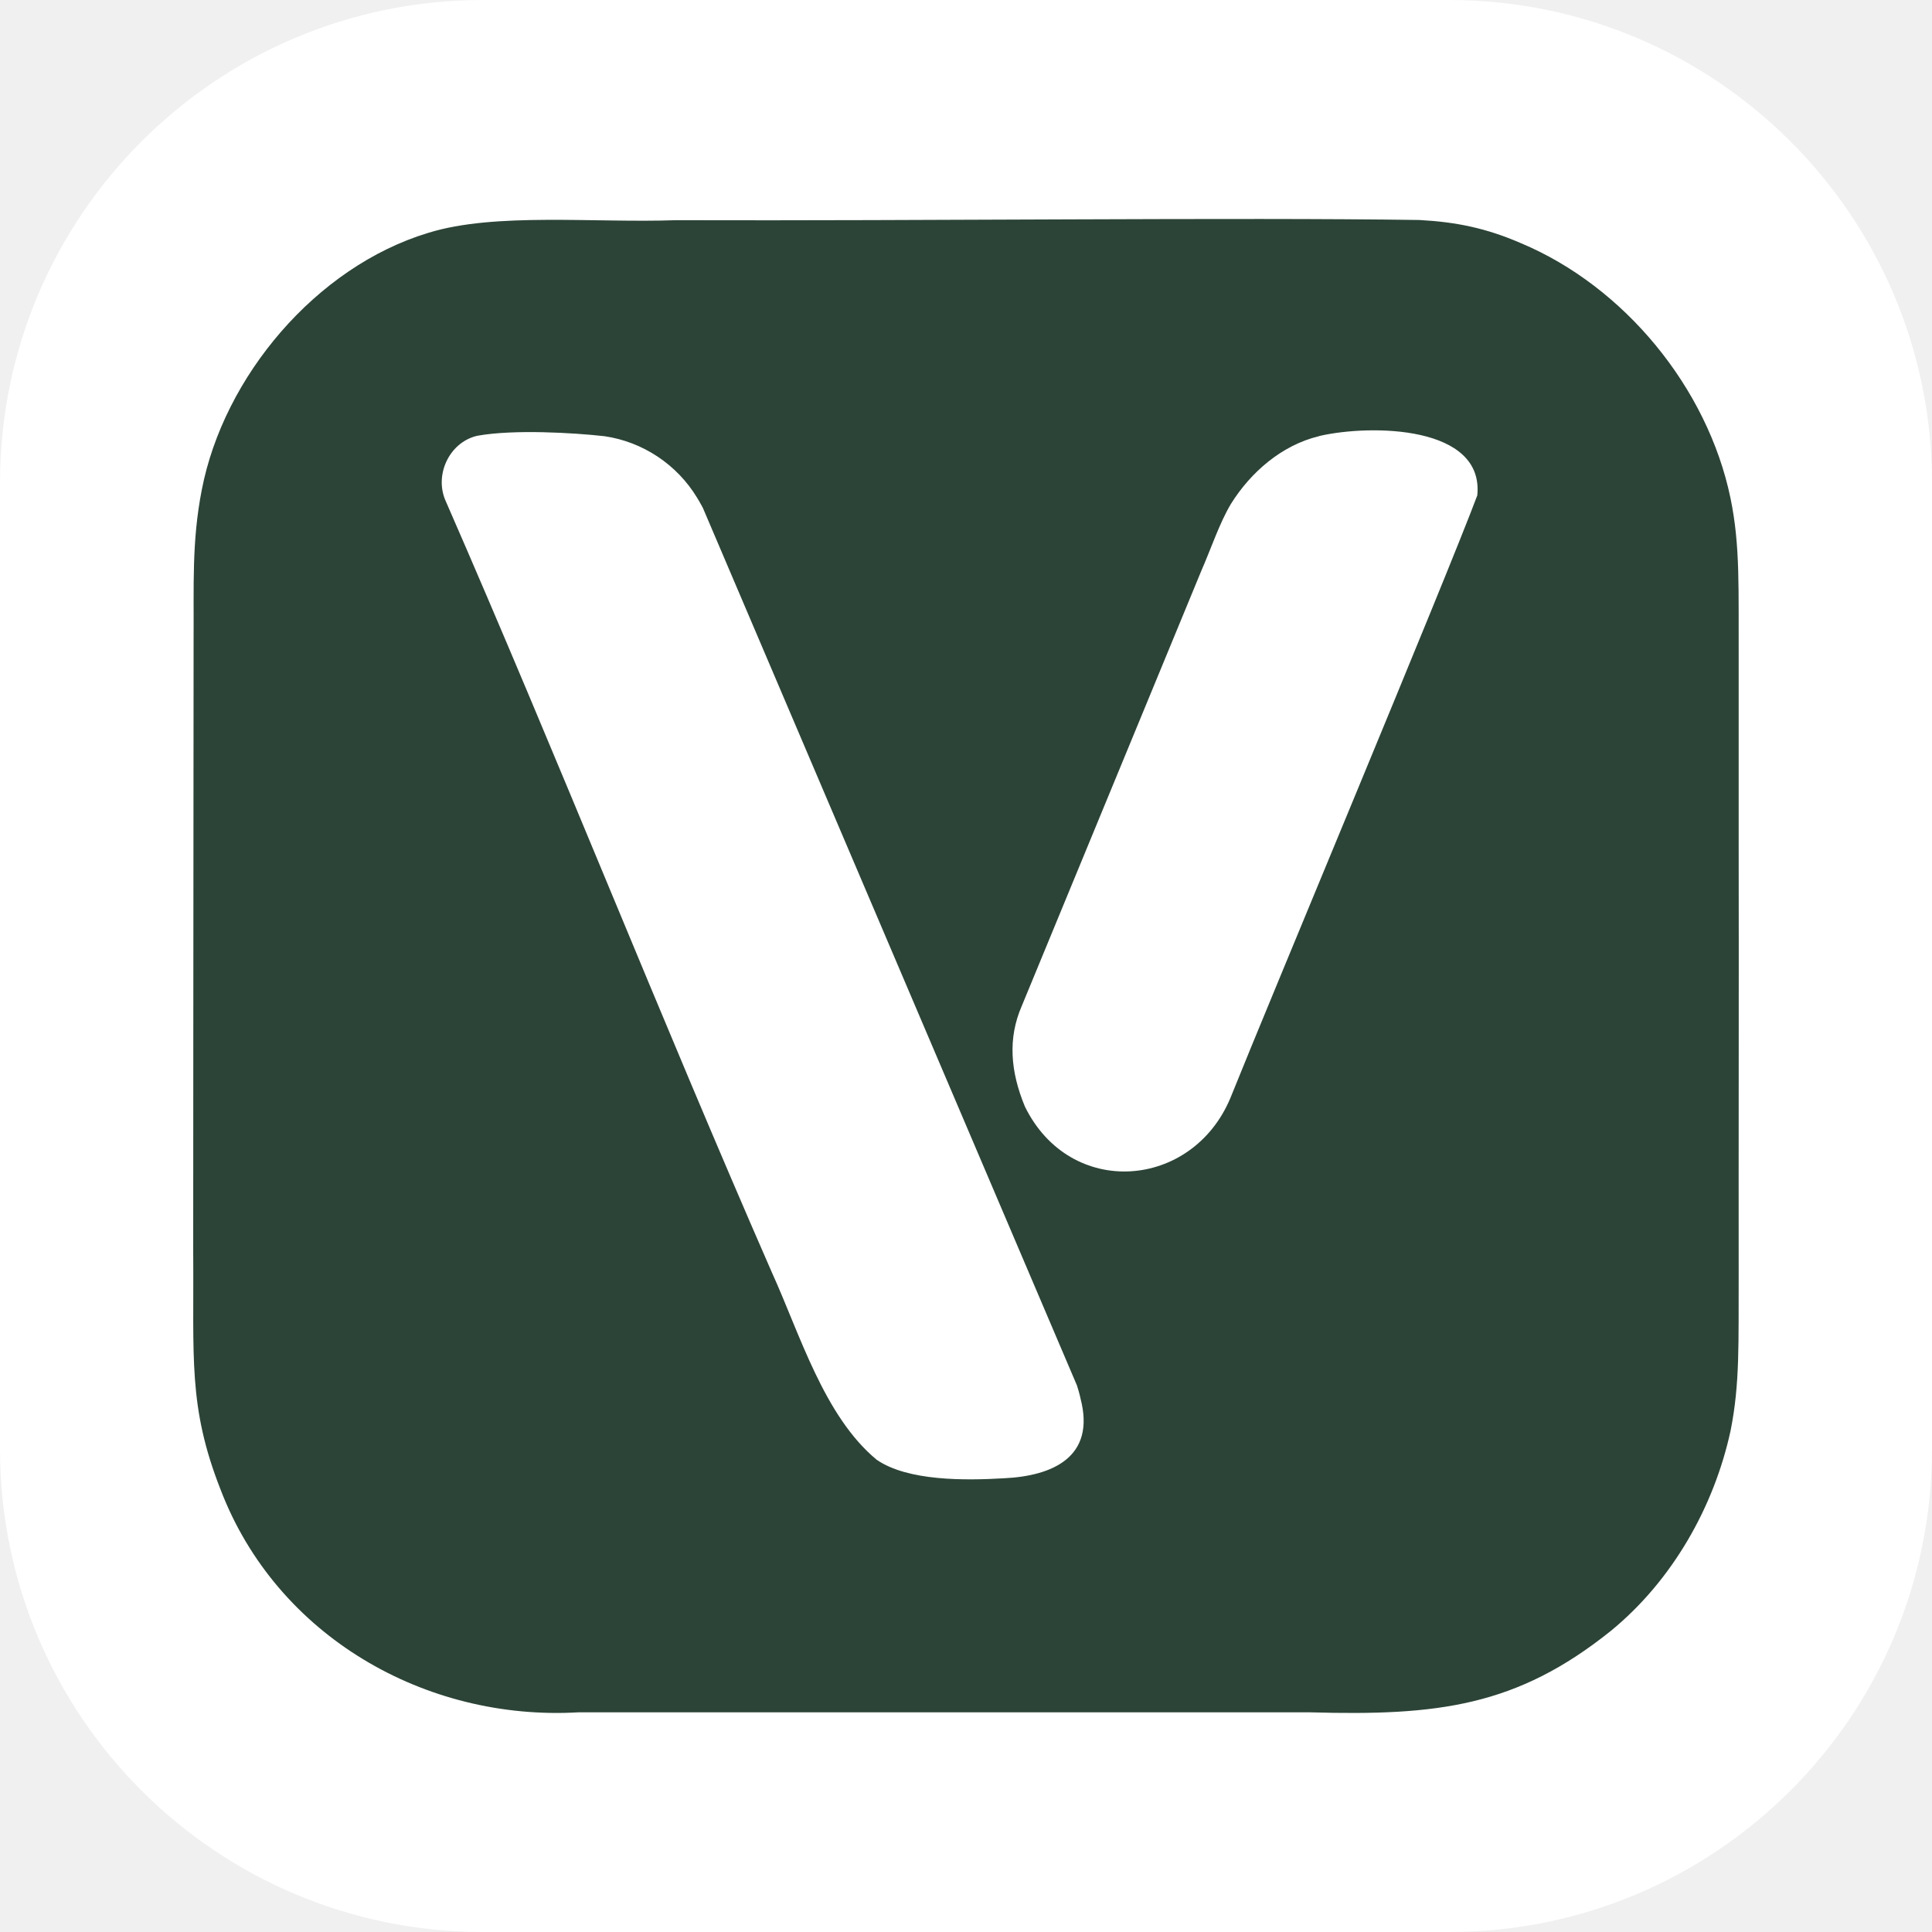
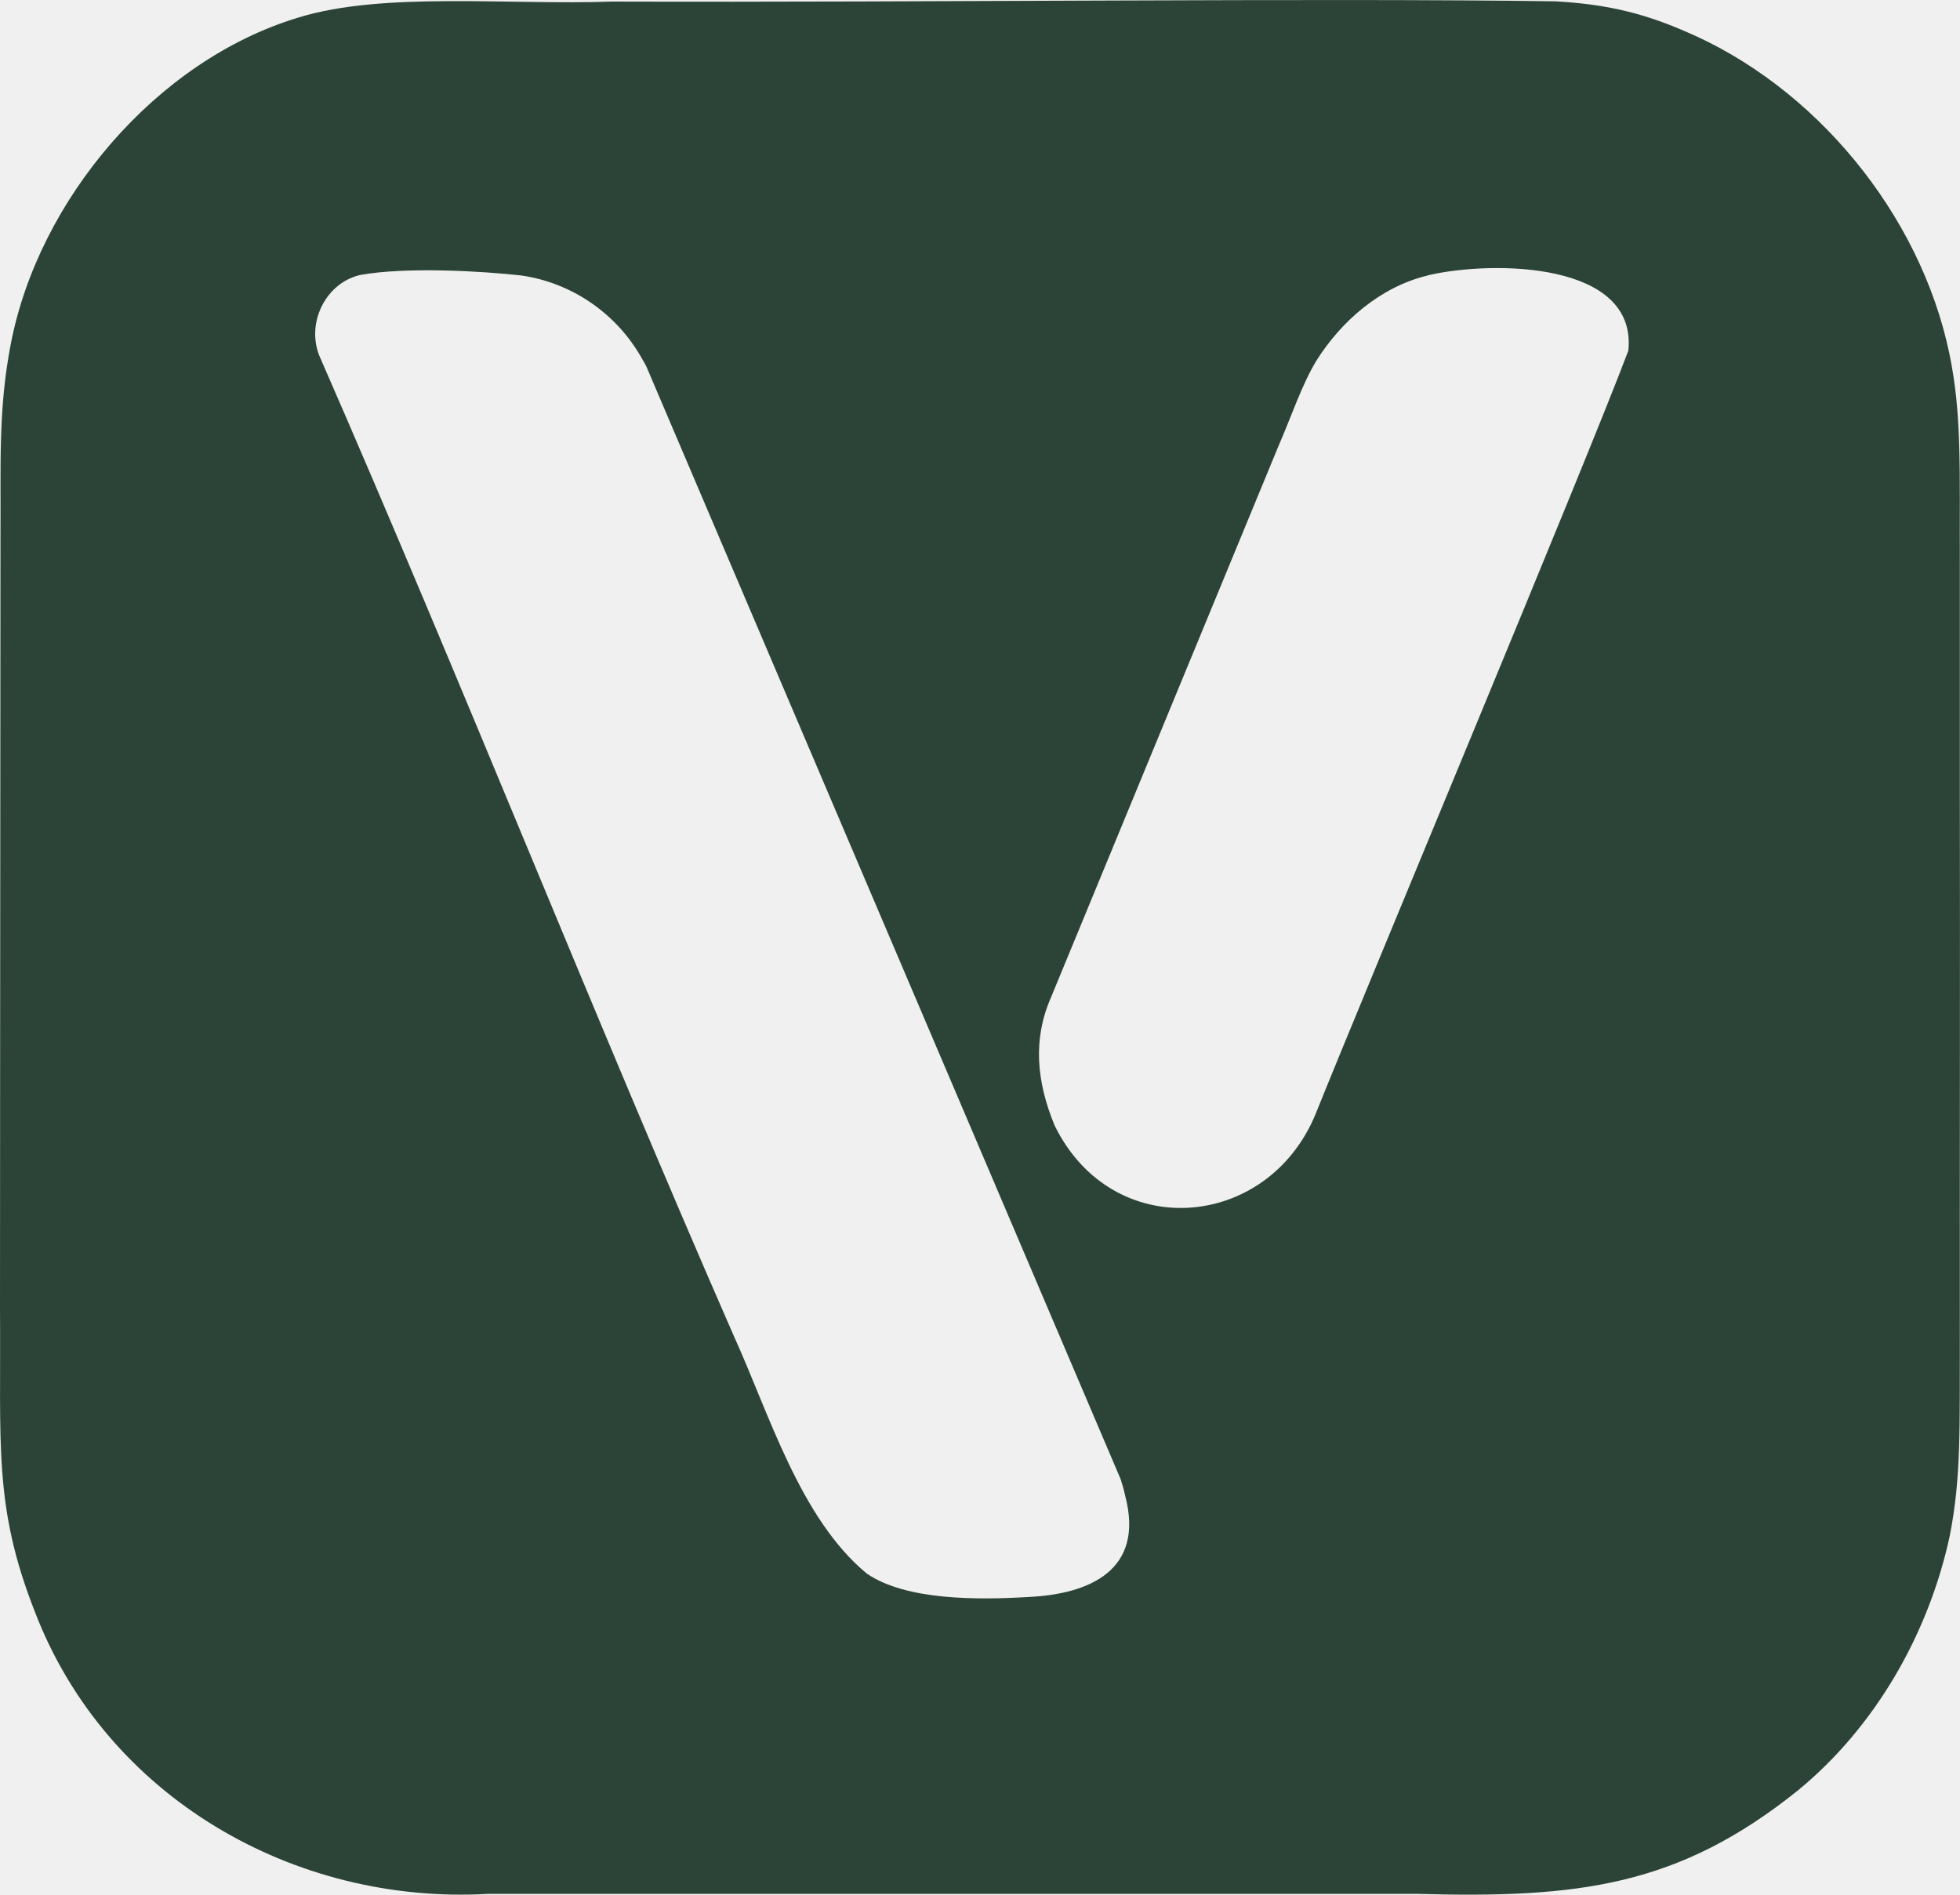
- <svg xmlns="http://www.w3.org/2000/svg" version="1.1" width="1000" height="1000">
-   <g clip-path="url(#SvgjsClipPath1266)">
-     <rect width="1000" height="1000" fill="#ffffff" />
-     <g transform="matrix(3.374673,0,0,3.374673,100,113.33)">
-       <svg version="1.1" width="237.06" height="229.16">
-         <svg id="b" viewBox="0 0 237.06 229.16">
-           <g id="c">
-             <path d="M36.13,2.11C46.33-1.03,61.48.63,74.01.19c38.18.12,85.95-.45,114.08-.03,5.59.31,10.18,1.22,15.59,3.57,15.8,6.64,28.57,22.13,32.1,39.06,1.54,7.42,1.21,13.99,1.26,25.49,0,9.07,0,17.96,0,27.21.04,20.7-.02,47.12,0,66.33-.04,10.52.21,16.79-1.24,24.03-2.55,11.74-8.96,22.99-18.33,30.68-14.48,11.63-26.6,13.07-46.16,12.52-30.86,0-88.79.01-112.22,0-23.47,1.36-46.29-11.67-54.89-34.16C-.82,182.11.13,174.66,0,158.29c0-21.48.03-43.76.04-65.28,0-10.67.01-20.54.02-28.26.06-8.53-.3-15.21,1.25-23.17C4.67,24.15,18.87,7.35,36,2.15l.13-.04ZM43.46,33.28c-4.27,1.07-6.53,6.11-4.7,10.06,17.14,39.2,32.86,79.08,50.01,118.27,4.26,9.36,7.98,22.02,16.06,28.7,4.78,3.29,13.55,3.19,19.53,2.84,7.43-.35,14.08-3.24,11.74-12.21-.13-.63-.39-1.54-.55-2.02-1.36-3.2-56.28-132.03-57.35-134.54-.03-.07-.21-.43-.62-1.13-.09-.16-.19-.32-.3-.5-3.08-5.09-8.33-8.58-14.21-9.43-4.73-.53-13.89-1.07-19.47-.07l-.15.04ZM172.67,33.32c-5.69,1.37-10.45,5.5-13.49,10.36-1.77,2.95-3.05,6.85-4.58,10.34-4.14,10.01-8.83,21.4-14.09,34.15-5.74,13.92-11.21,27.16-13.43,32.55-2.16,4.97-1.73,10.07.48,15.41,6.97,14.22,25.66,12.72,31.52-1.3,6.04-15.05,32.94-79.29,37.87-92.43,1.07-10.73-16.26-10.91-24.09-9.14l-.18.05Z" fill="#2c4437" />
-           </g>
-         </svg>
-       </svg>
+ <svg xmlns="http://www.w3.org/2000/svg" version="1.1" width="237.06" height="229.16">
+   <svg id="SvgjsSvg1046" viewBox="0 0 237.06 229.16">
+     <g id="SvgjsG1045">
+       <path d="M36.13,2.11C46.33-1.03,61.48.63,74.01.19c38.18.12,85.95-.45,114.08-.03,5.59.31,10.18,1.22,15.59,3.57,15.8,6.64,28.57,22.13,32.1,39.06,1.54,7.42,1.21,13.99,1.26,25.49,0,9.07,0,17.96,0,27.21.04,20.7-.02,47.12,0,66.33-.04,10.52.21,16.79-1.24,24.03-2.55,11.74-8.96,22.99-18.33,30.68-14.48,11.63-26.6,13.07-46.16,12.52-30.86,0-88.79.01-112.22,0-23.47,1.36-46.29-11.67-54.89-34.16C-.82,182.11.13,174.66,0,158.29c0-21.48.03-43.76.04-65.28,0-10.67.01-20.54.02-28.26.06-8.53-.3-15.21,1.25-23.17C4.67,24.15,18.87,7.35,36,2.15l.13-.04ZM43.46,33.28c-4.27,1.07-6.53,6.11-4.7,10.06,17.14,39.2,32.86,79.08,50.01,118.27,4.26,9.36,7.98,22.02,16.06,28.7,4.78,3.29,13.55,3.19,19.53,2.84,7.43-.35,14.08-3.24,11.74-12.21-.13-.63-.39-1.54-.55-2.02-1.36-3.2-56.28-132.03-57.35-134.54-.03-.07-.21-.43-.62-1.13-.09-.16-.19-.32-.3-.5-3.08-5.09-8.33-8.58-14.21-9.43-4.73-.53-13.89-1.07-19.47-.07l-.15.04ZM172.67,33.32c-5.69,1.37-10.45,5.5-13.49,10.36-1.77,2.95-3.05,6.85-4.58,10.34-4.14,10.01-8.83,21.4-14.09,34.15-5.74,13.92-11.21,27.16-13.43,32.55-2.16,4.97-1.73,10.07.48,15.41,6.97,14.22,25.66,12.72,31.52-1.3,6.04-15.05,32.94-79.29,37.87-92.43,1.07-10.73-16.26-10.91-24.09-9.14l-.18.05Z" fill="#2c4437" />
    </g>
-   </g>
-   <defs>
-     <clipPath id="SvgjsClipPath1266">
-       <rect width="1000" height="1000" x="0" y="0" rx="250" ry="250" />
-     </clipPath>
-   </defs>
+   </svg>
+   <style>@media (prefers-color-scheme: light) { :root { filter: none; } }
+ @media (prefers-color-scheme: dark) { :root { filter: none; } }
+ </style>
</svg>
